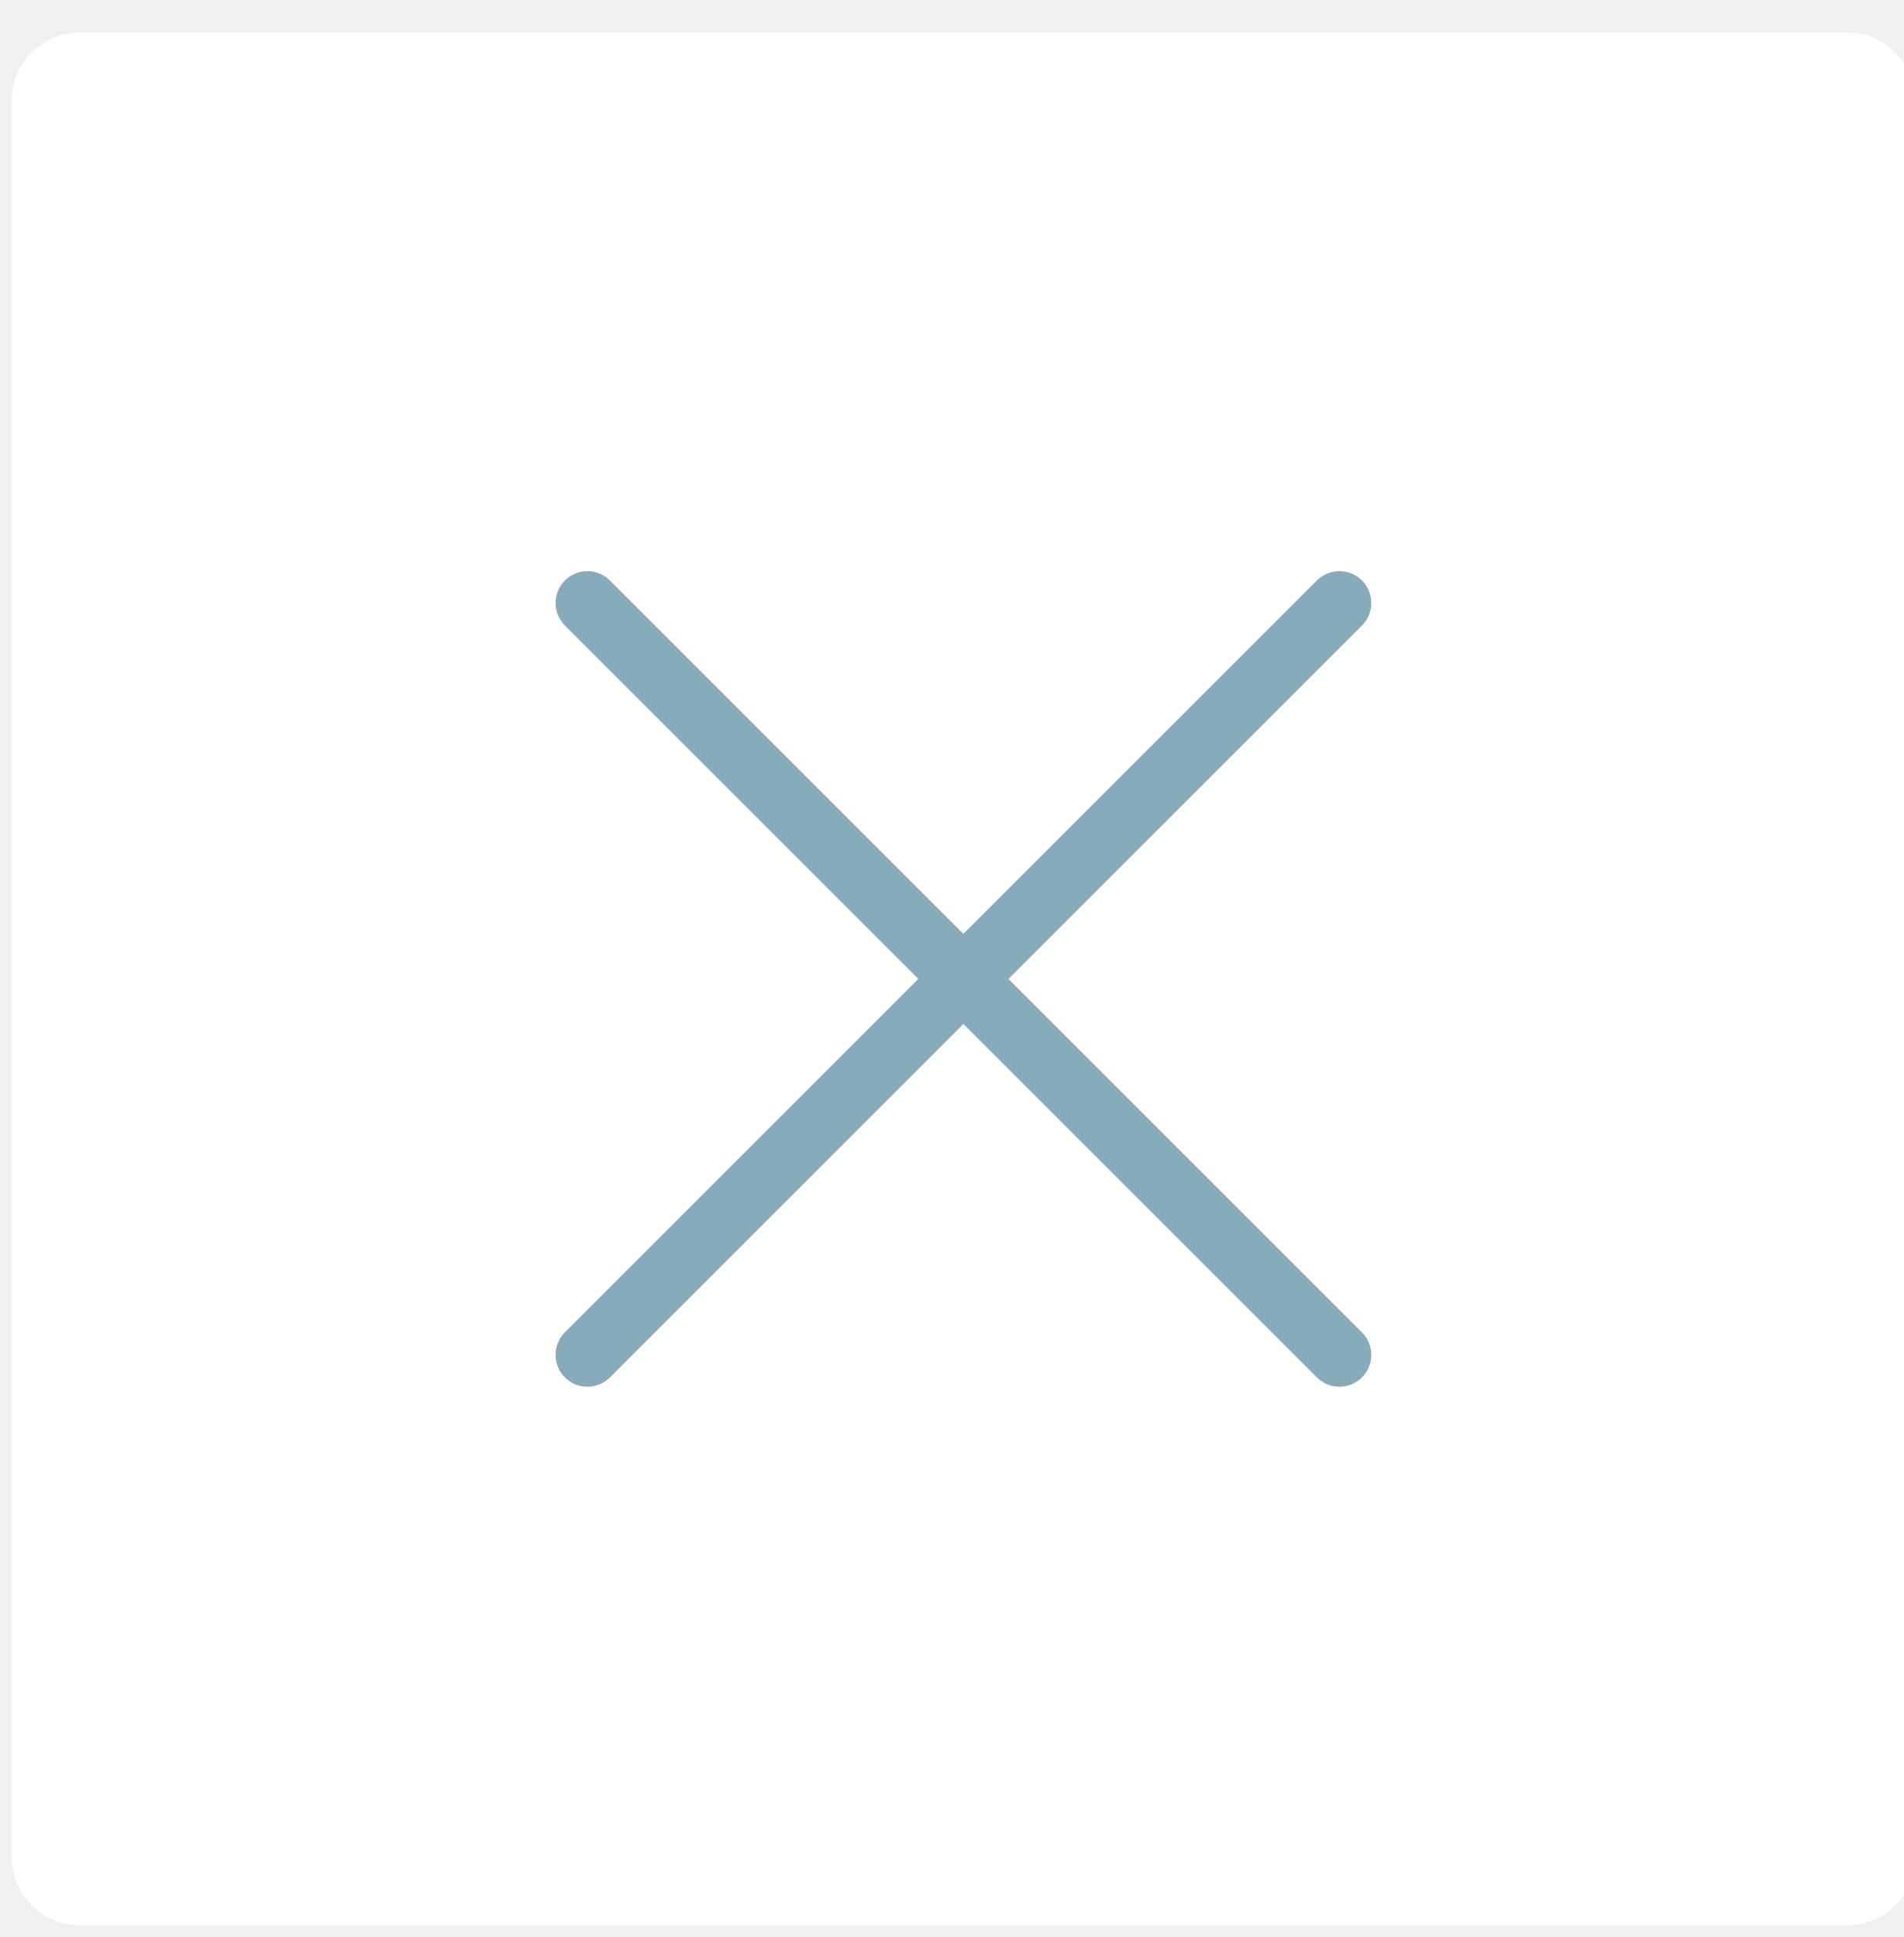
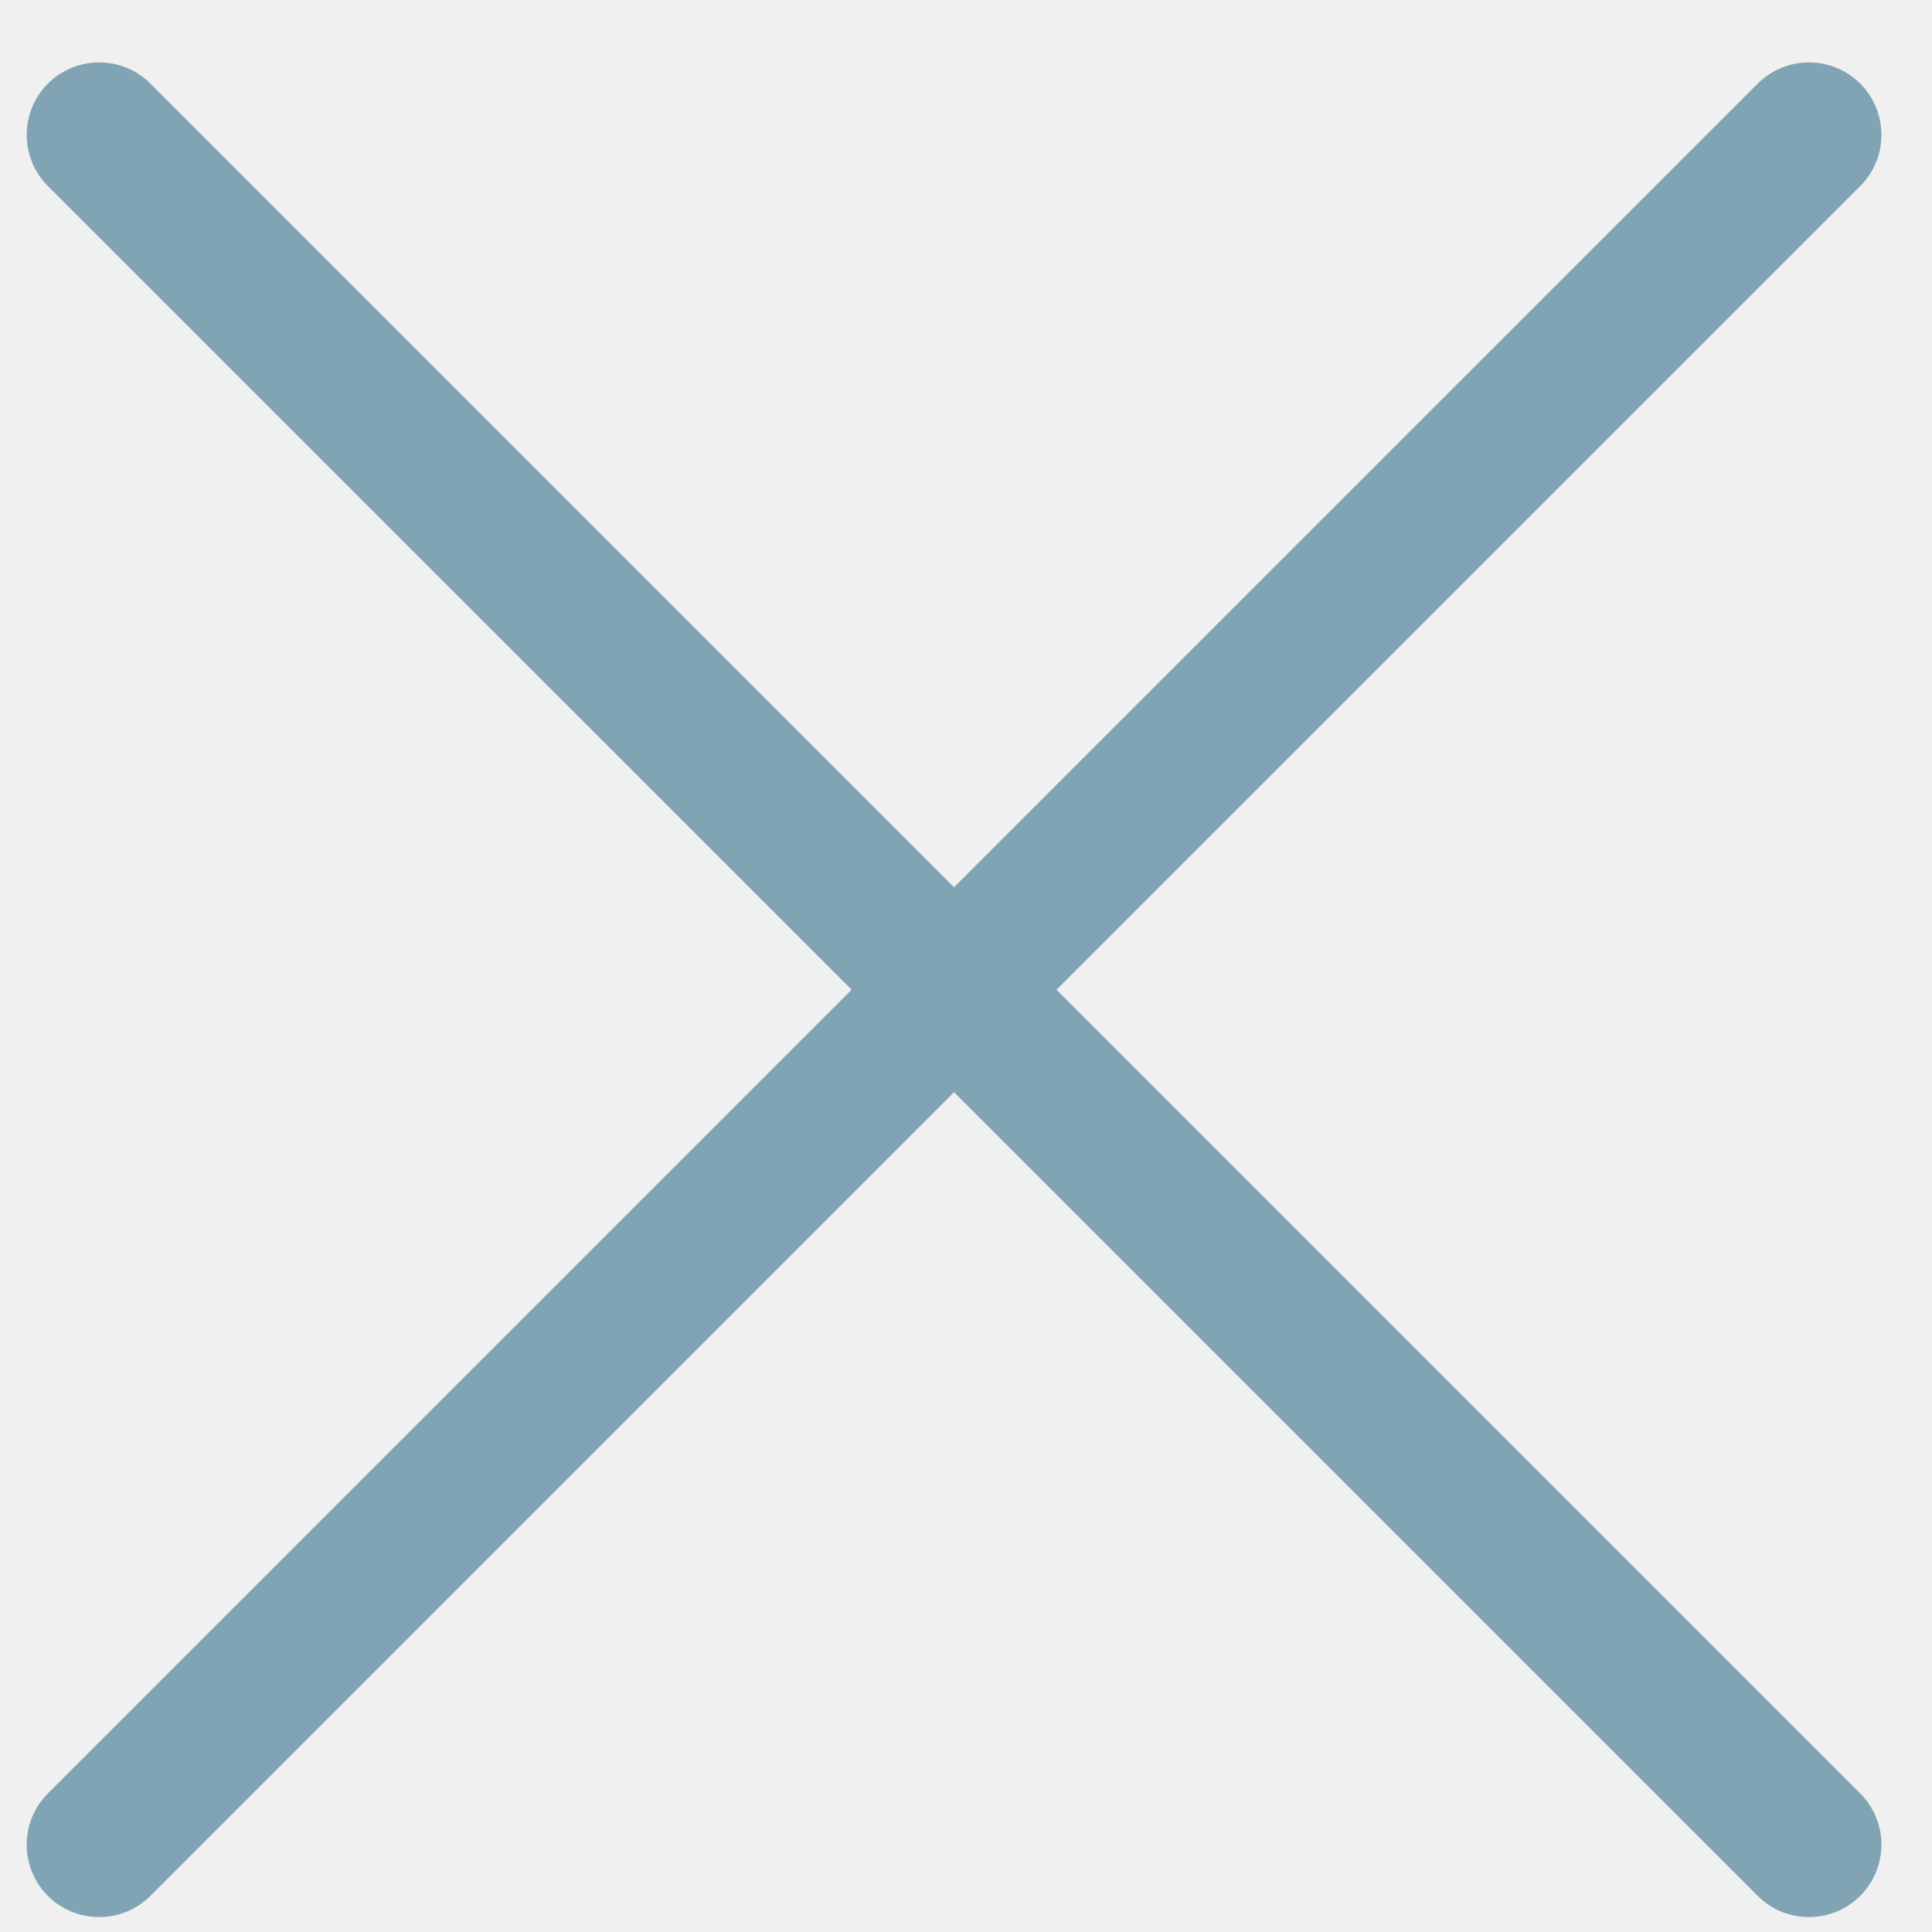
- <svg xmlns="http://www.w3.org/2000/svg" width="56" height="57" viewBox="0 0 56 57" fill="none">
-   <path d="M0.346 2.957C0.346 1.852 1.241 0.957 2.346 0.957H54.346C55.45 0.957 56.346 1.852 56.346 2.957V54.656C56.346 55.761 55.45 56.656 54.346 56.656H2.346C1.241 56.656 0.346 55.761 0.346 54.656V2.957Z" fill="white" />
-   <g clip-path="url(#clip0_473_218)">
-     <path d="M29.671 28.807L40.071 18.408C40.437 18.041 40.437 17.448 40.071 17.082C39.705 16.716 39.111 16.716 38.745 17.082L28.345 27.481L17.946 17.082C17.58 16.716 16.986 16.716 16.62 17.082C16.254 17.448 16.254 18.042 16.62 18.408L27.02 28.807L16.62 39.207C16.254 39.573 16.254 40.166 16.62 40.533C16.803 40.716 17.043 40.807 17.283 40.807C17.523 40.807 17.763 40.716 17.946 40.533L28.345 30.133L38.745 40.533C38.928 40.716 39.168 40.807 39.408 40.807C39.648 40.807 39.888 40.716 40.071 40.533C40.437 40.166 40.437 39.573 40.071 39.207L29.671 28.807Z" fill="#135978" fill-opacity="0.5" />
-   </g>
-   <defs>
-     <clipPath id="clip0_473_218">
-       <rect width="24" height="24" fill="white" transform="translate(16.3457 16.8065)" />
-     </clipPath>
-   </defs>
+ <svg xmlns="http://www.w3.org/2000/svg" width="25" height="25" viewBox="0 0 25 25" fill="none">
+   <path d="M13.671 12.807L24.071 2.408C24.437 2.042 24.437 1.448 24.071 1.082C23.705 0.716 23.111 0.716 22.745 1.082L12.345 11.481L1.946 1.082C1.58 0.716 0.986 0.716 0.62 1.082C0.254 1.448 0.254 2.042 0.62 2.408L11.02 12.807L0.62 23.207C0.254 23.573 0.254 24.166 0.62 24.533C0.803 24.716 1.043 24.807 1.283 24.807C1.523 24.807 1.763 24.716 1.946 24.533L12.345 14.133L22.745 24.533C22.928 24.716 23.168 24.807 23.408 24.807C23.648 24.807 23.888 24.716 24.071 24.533C24.437 24.166 24.437 23.573 24.071 23.207L13.671 12.807Z" fill="#135978" fill-opacity="0.5" />
</svg>
